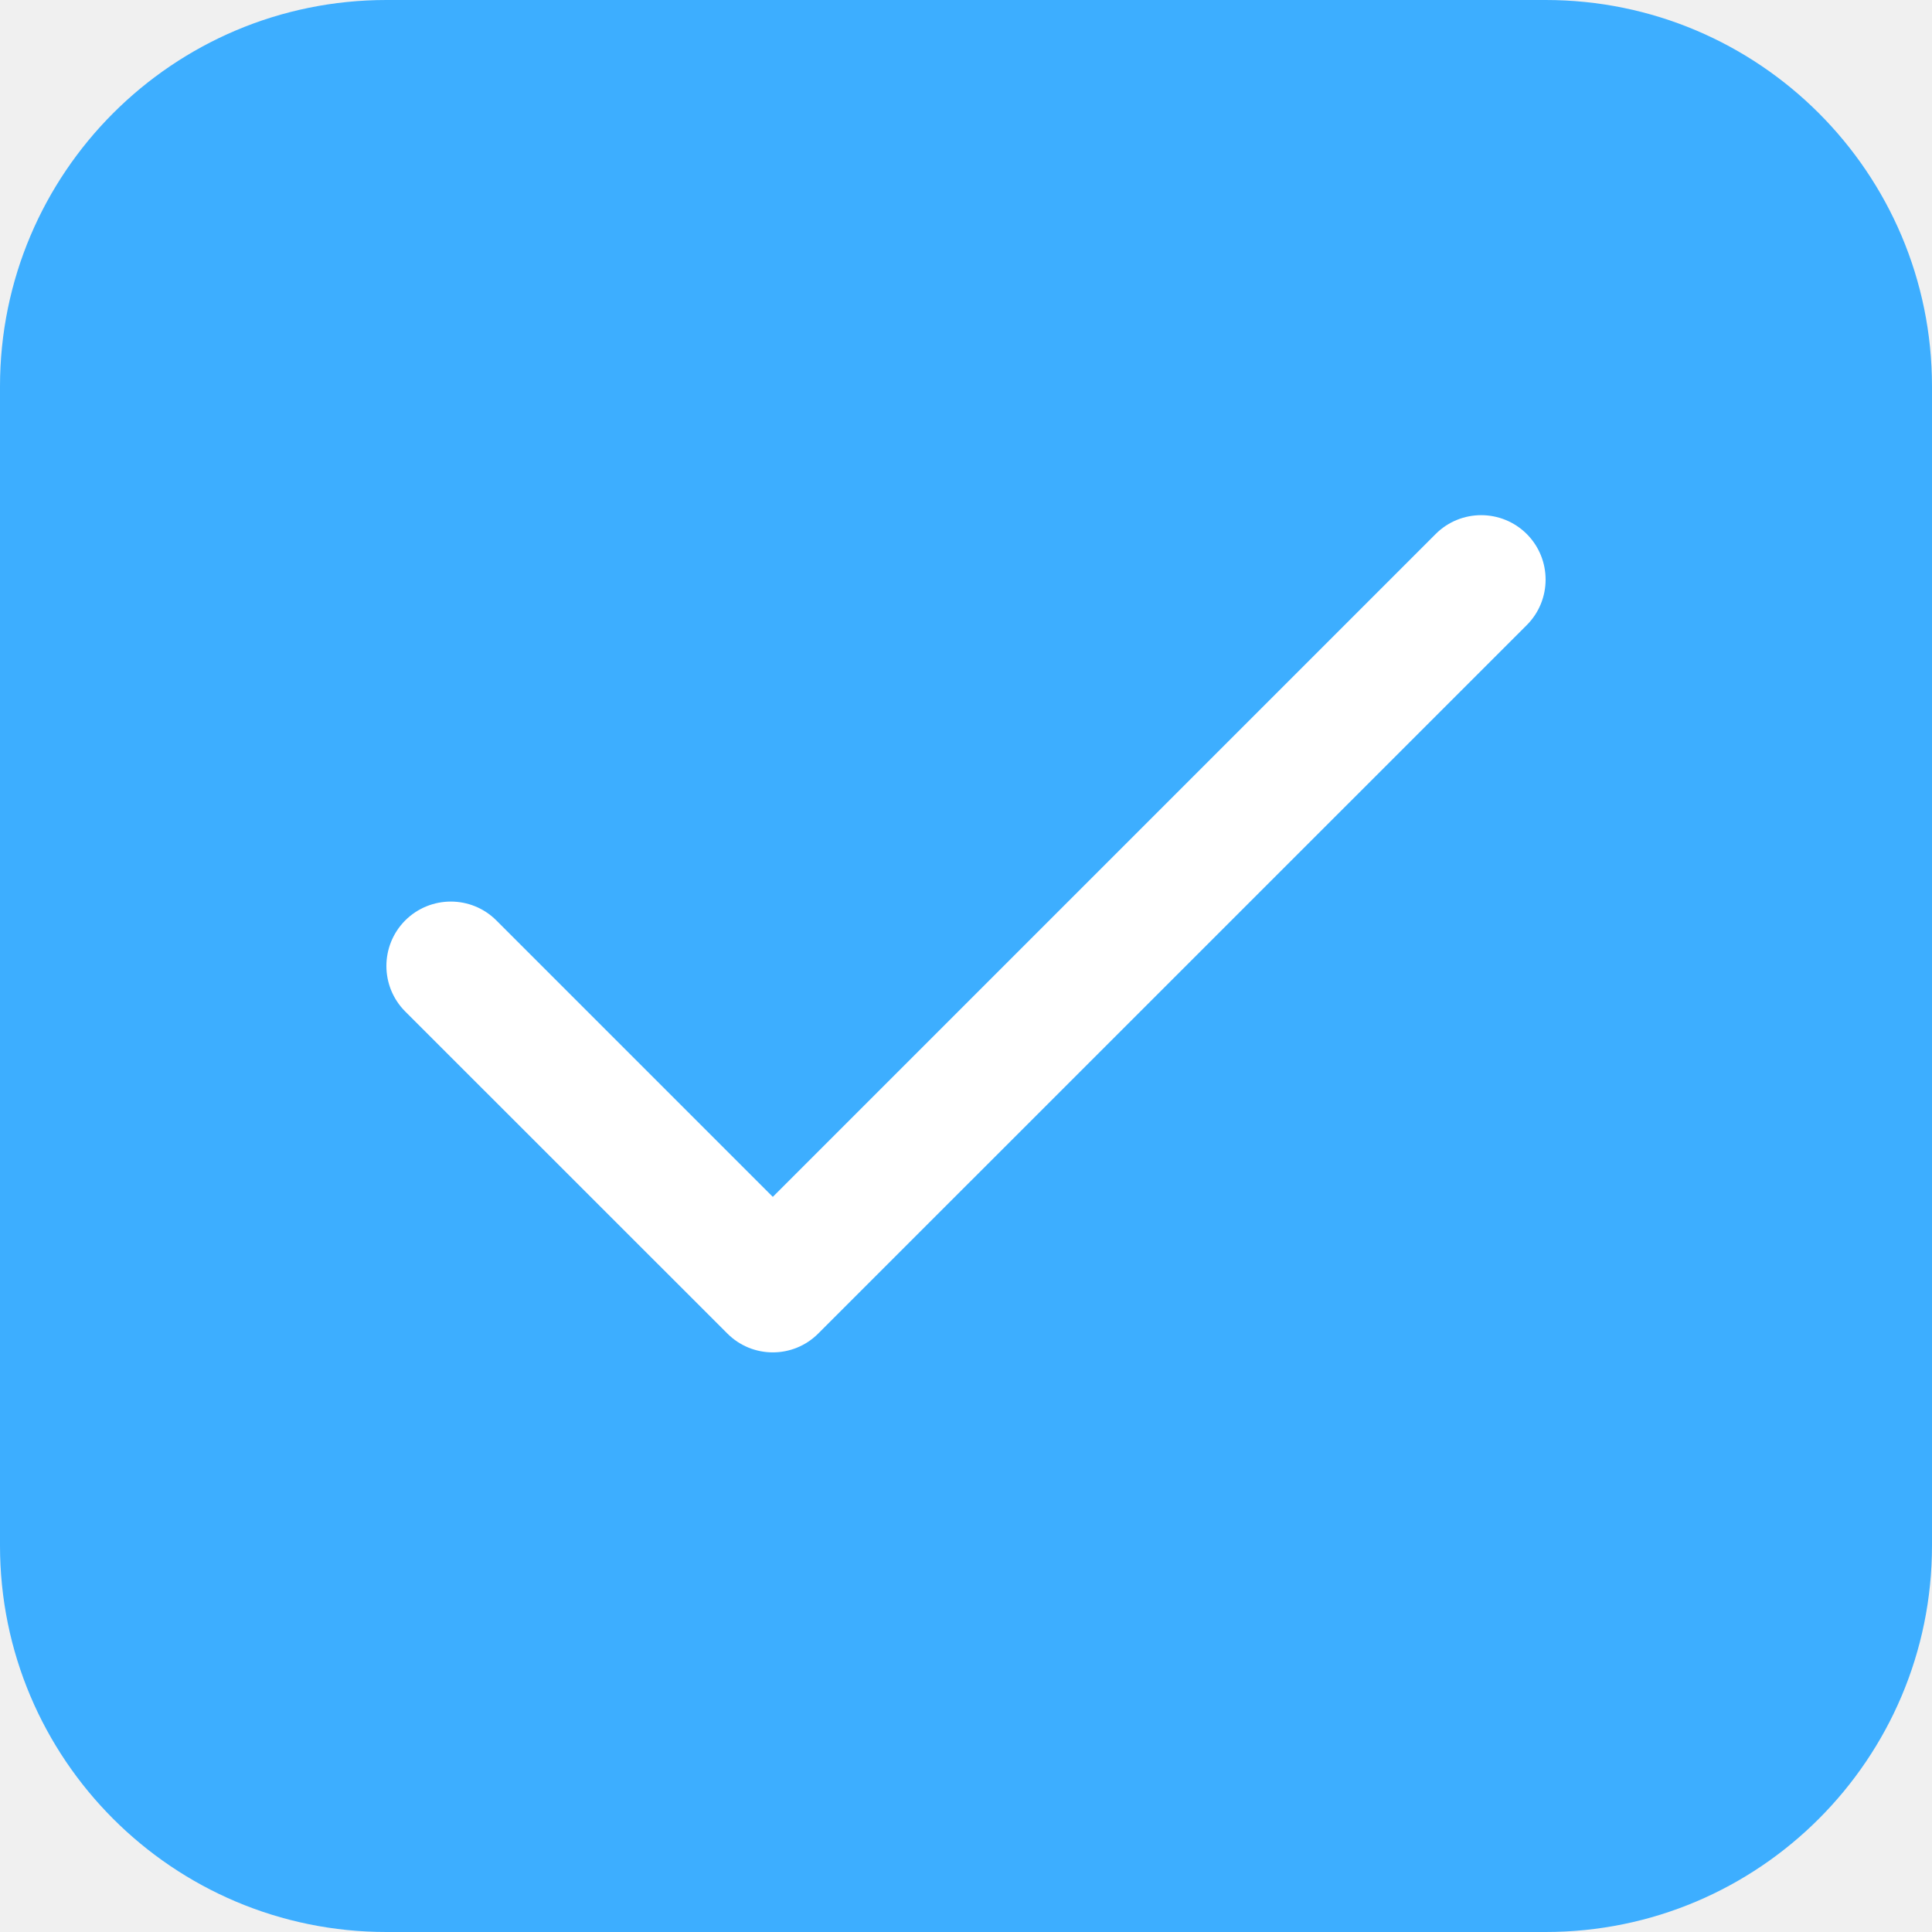
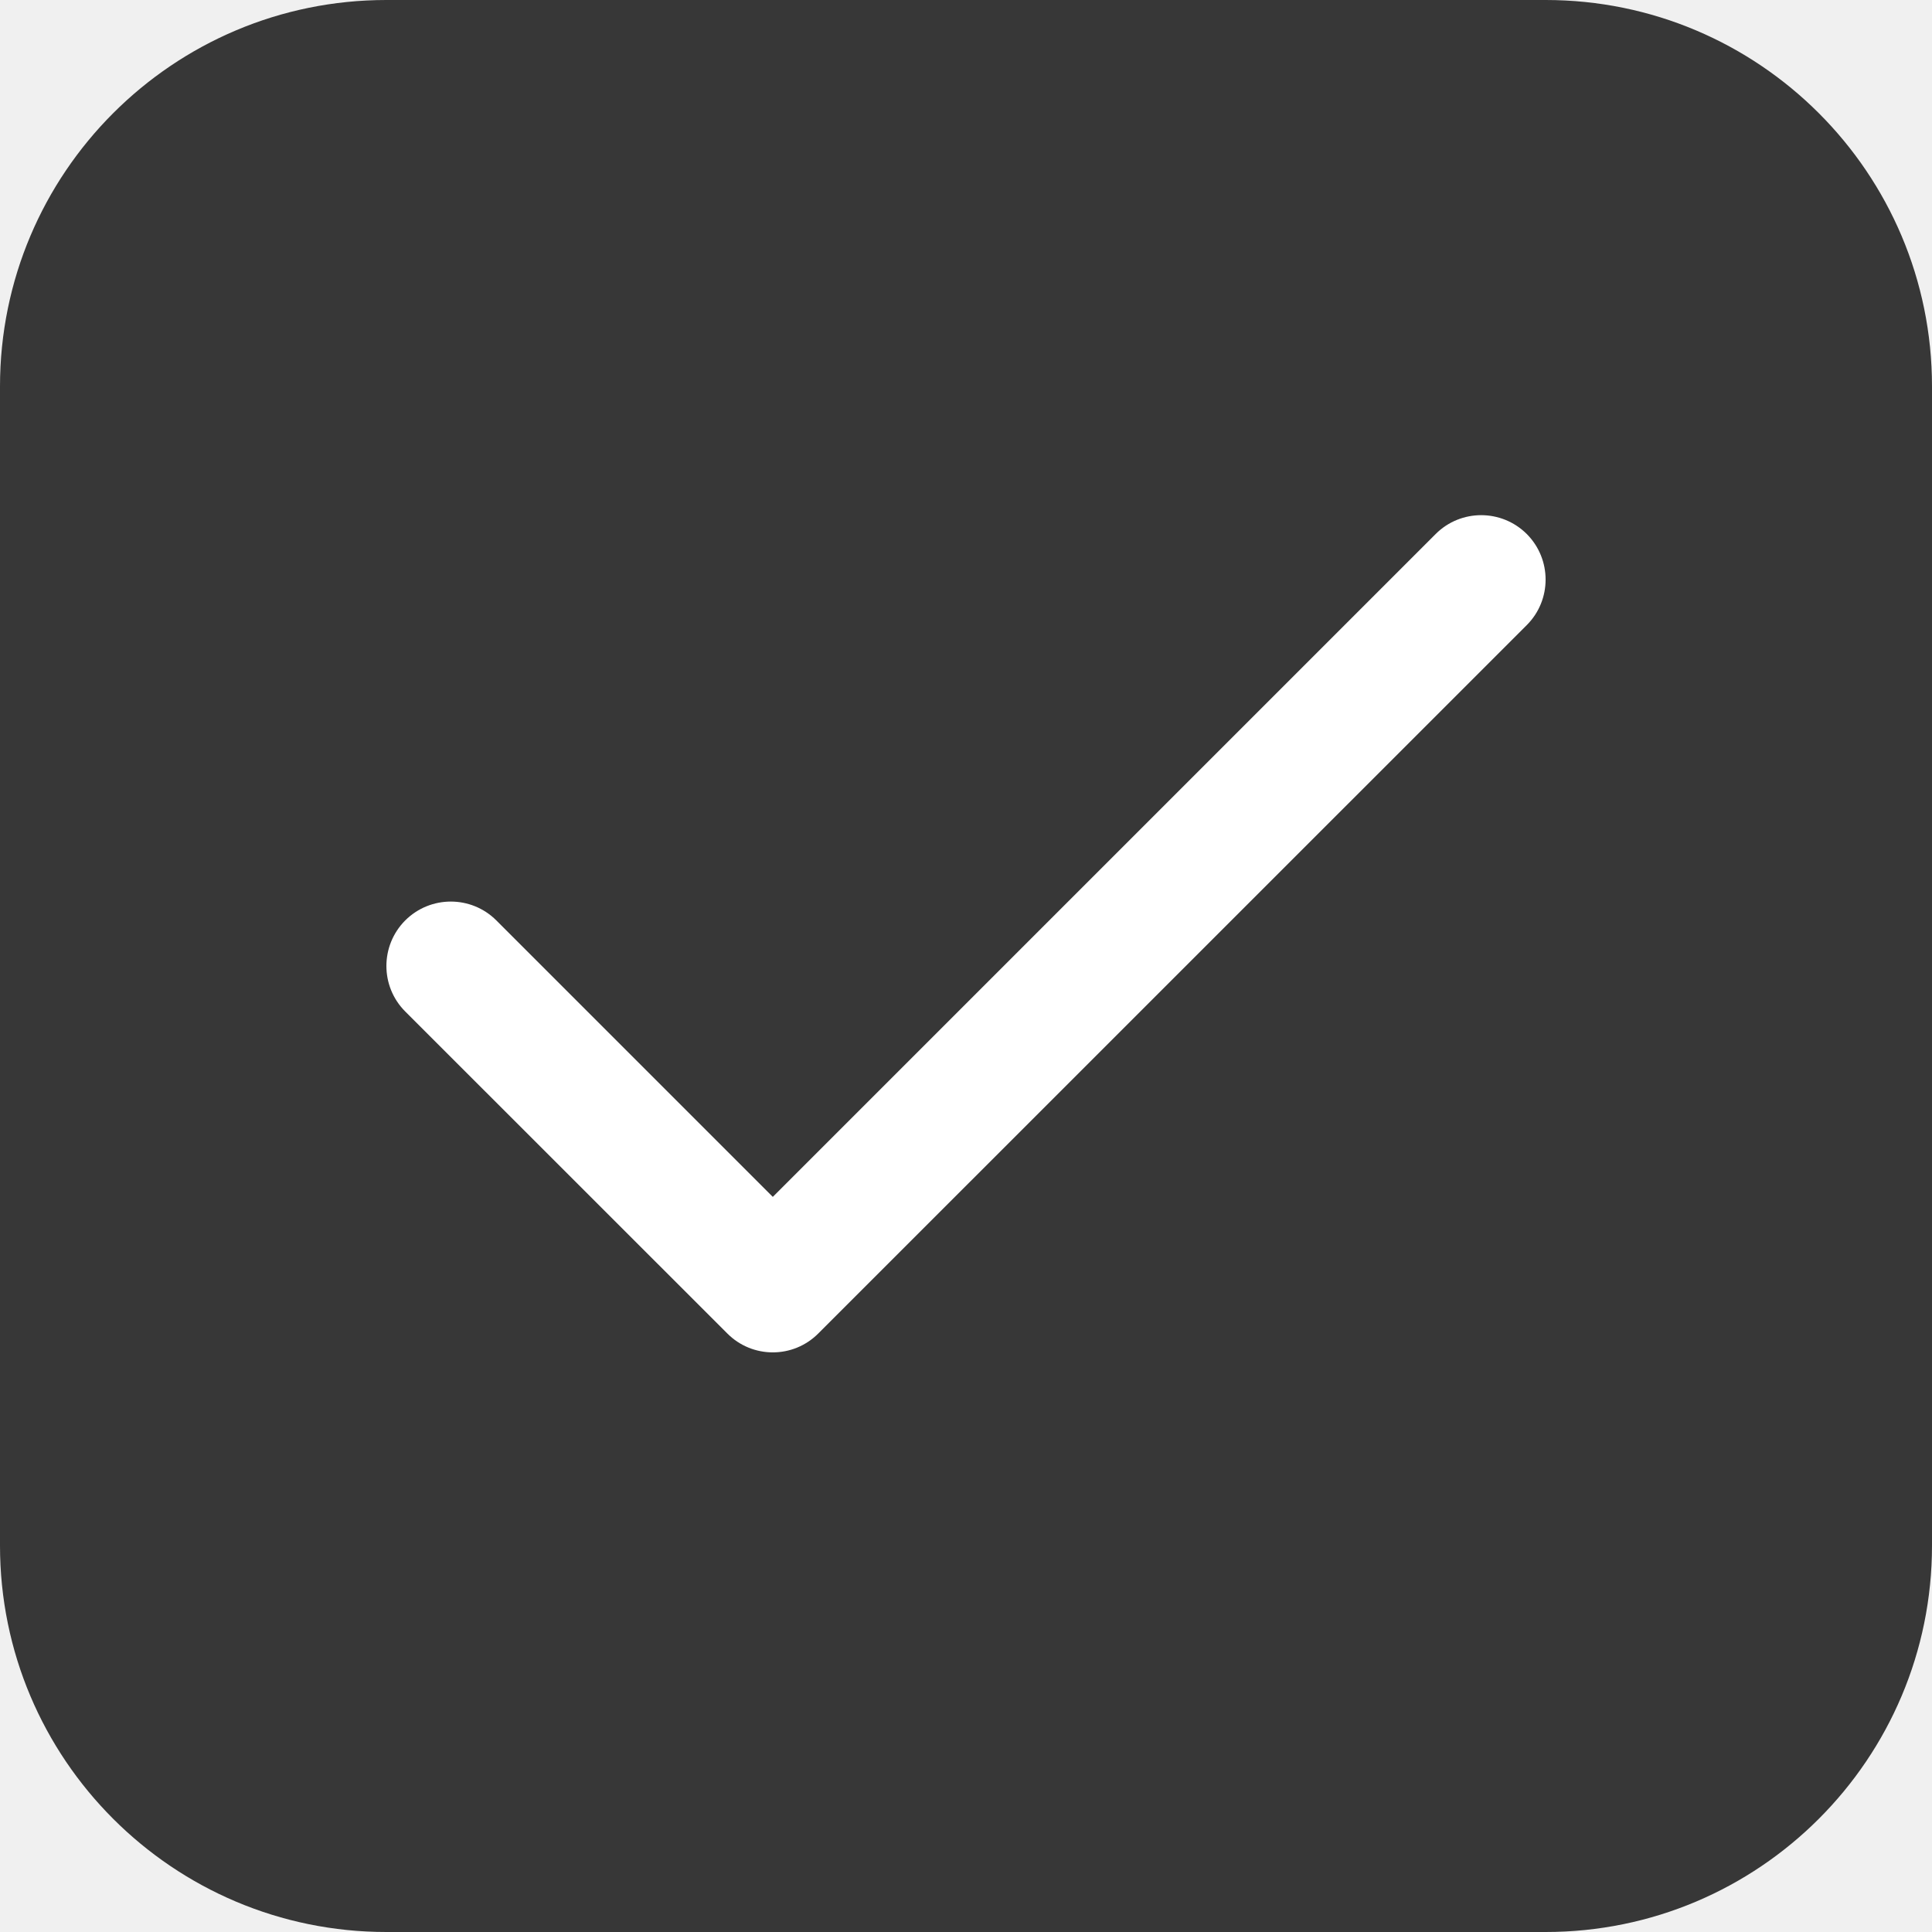
<svg xmlns="http://www.w3.org/2000/svg" width="20" height="20" viewBox="0 0 20 20" fill="none">
-   <rect width="20" height="20" rx="4" fill="#3DAEFF" />
+   <rect width="20" height="20" rx="4" fill="#373737" />
  <path d="M14.862 5.528C15.122 5.268 15.544 5.268 15.805 5.528C16.065 5.789 16.065 6.211 15.805 6.471L8.471 13.804C8.211 14.065 7.789 14.065 7.529 13.804L4.195 10.471C3.935 10.211 3.935 9.789 4.195 9.528C4.456 9.268 4.878 9.268 5.138 9.528L8 12.39L14.862 5.528Z" fill="white" />
</svg>
